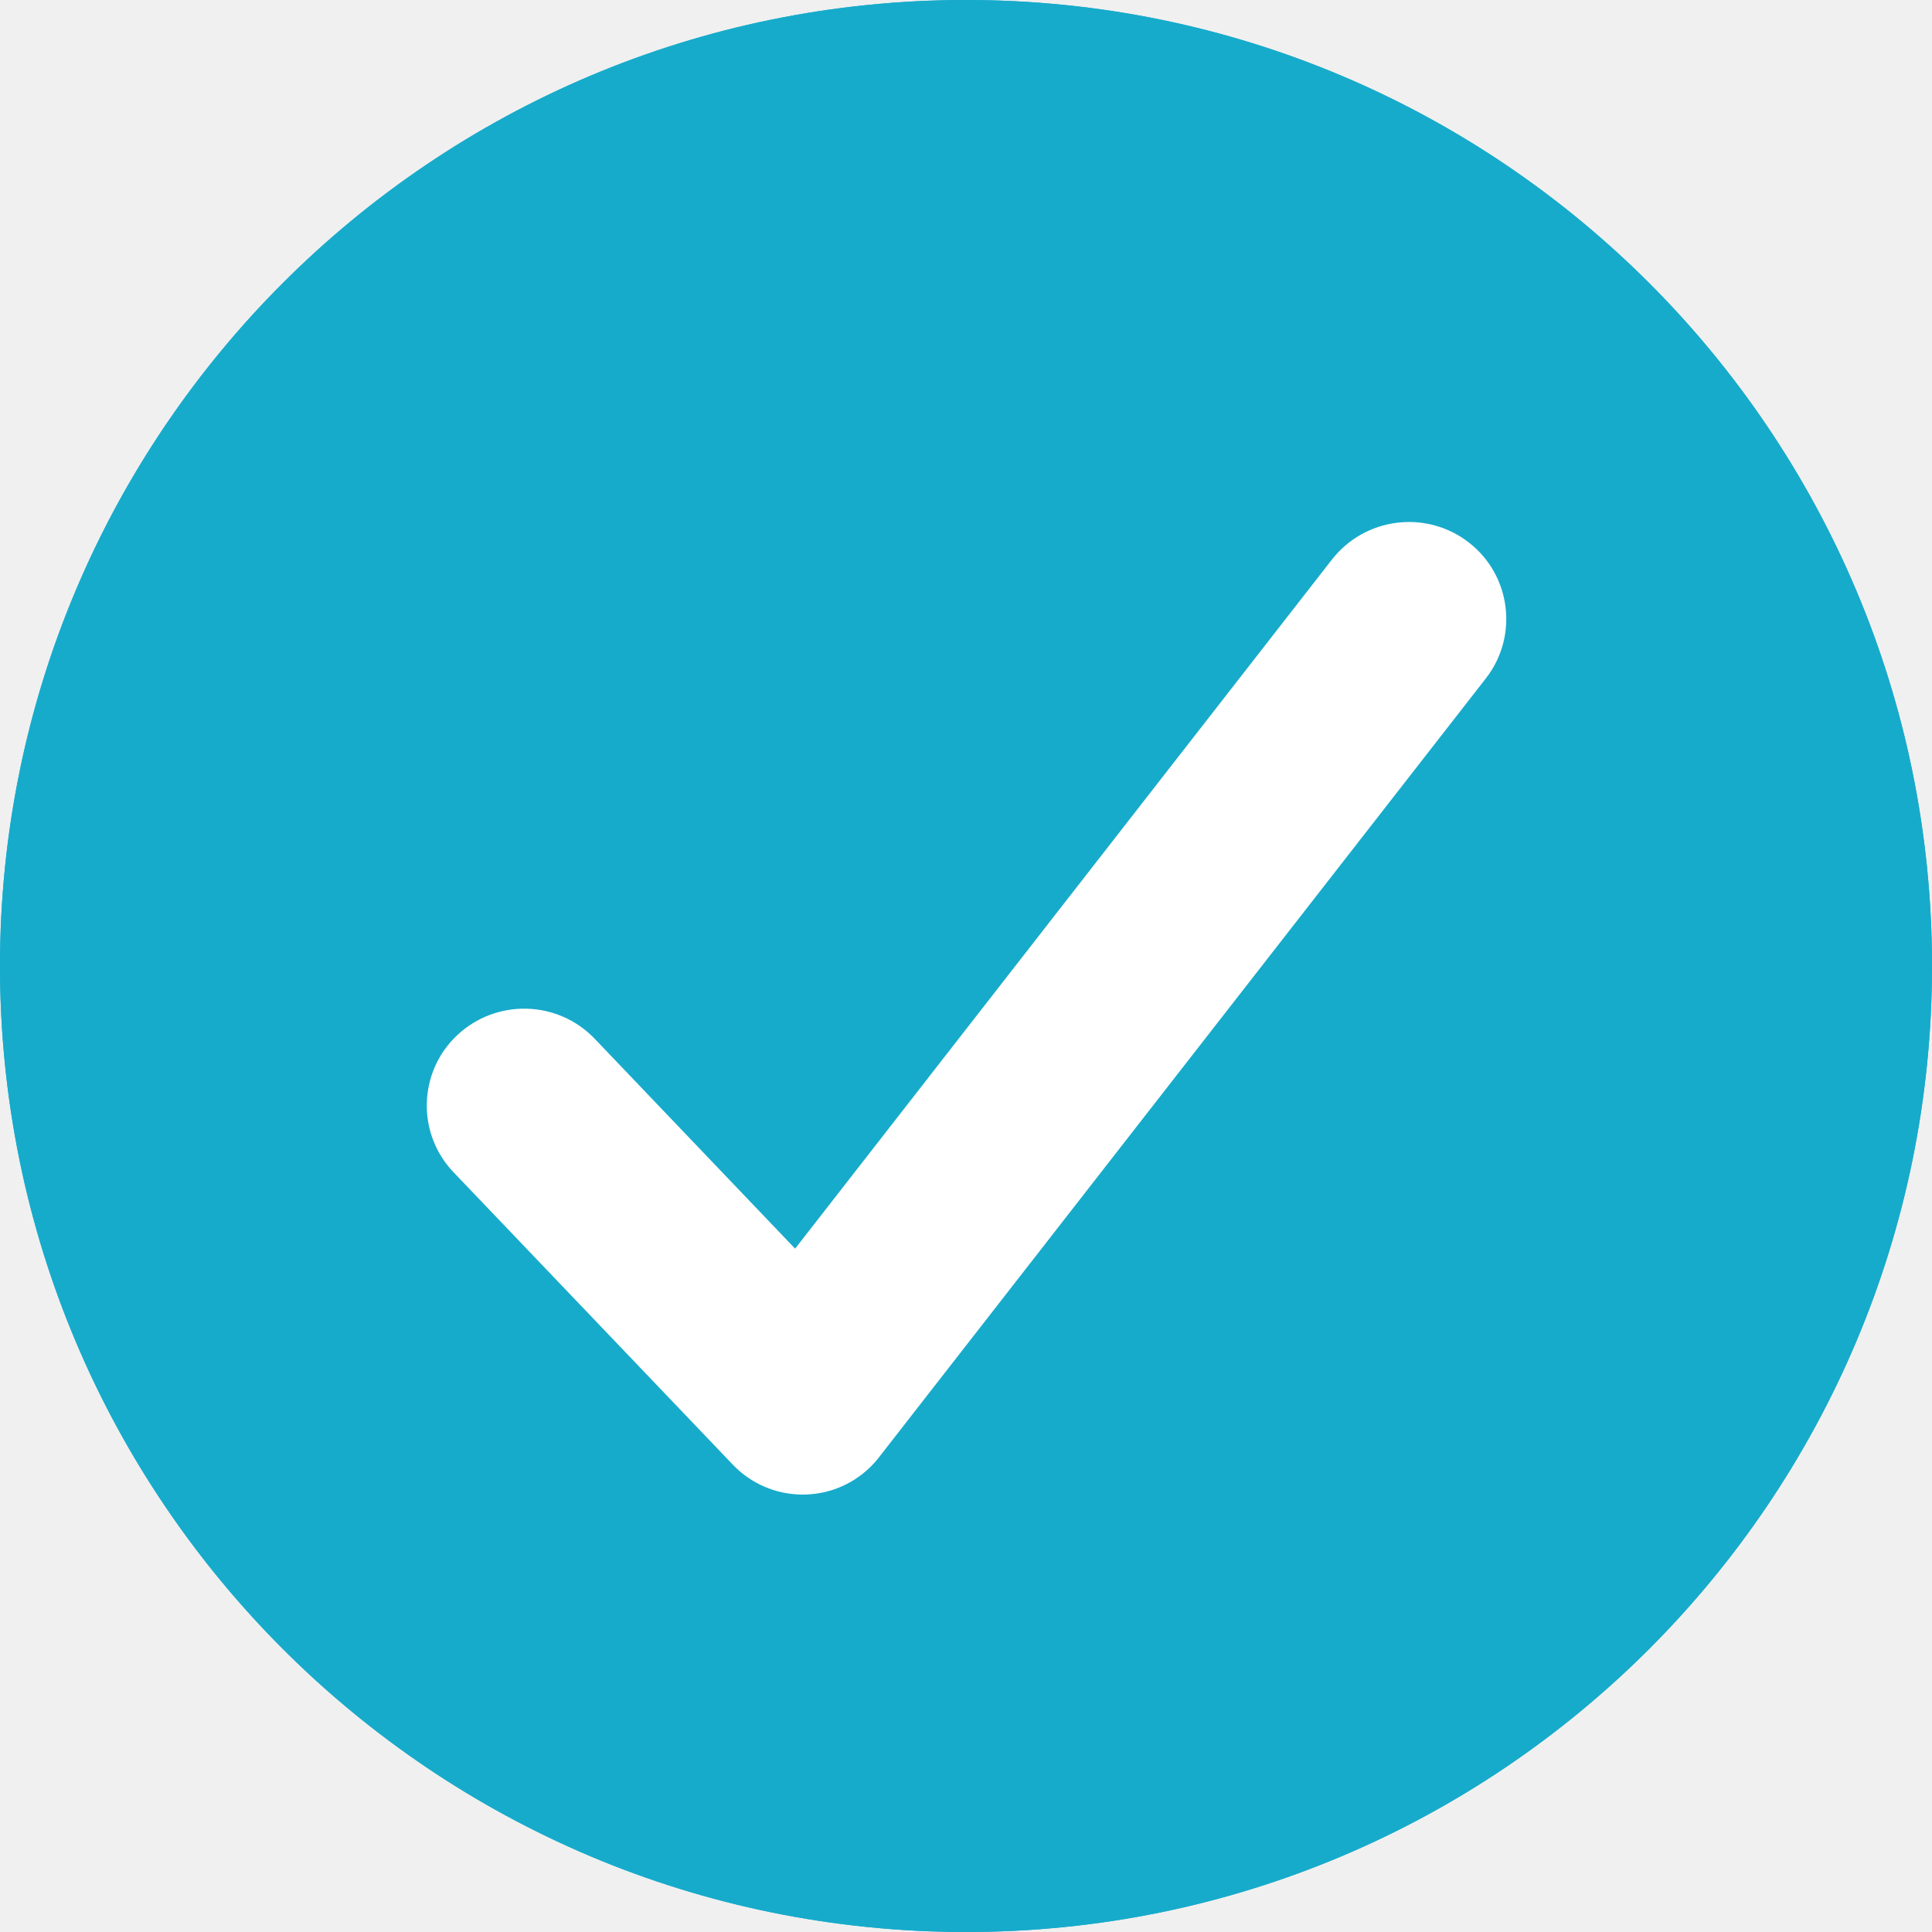
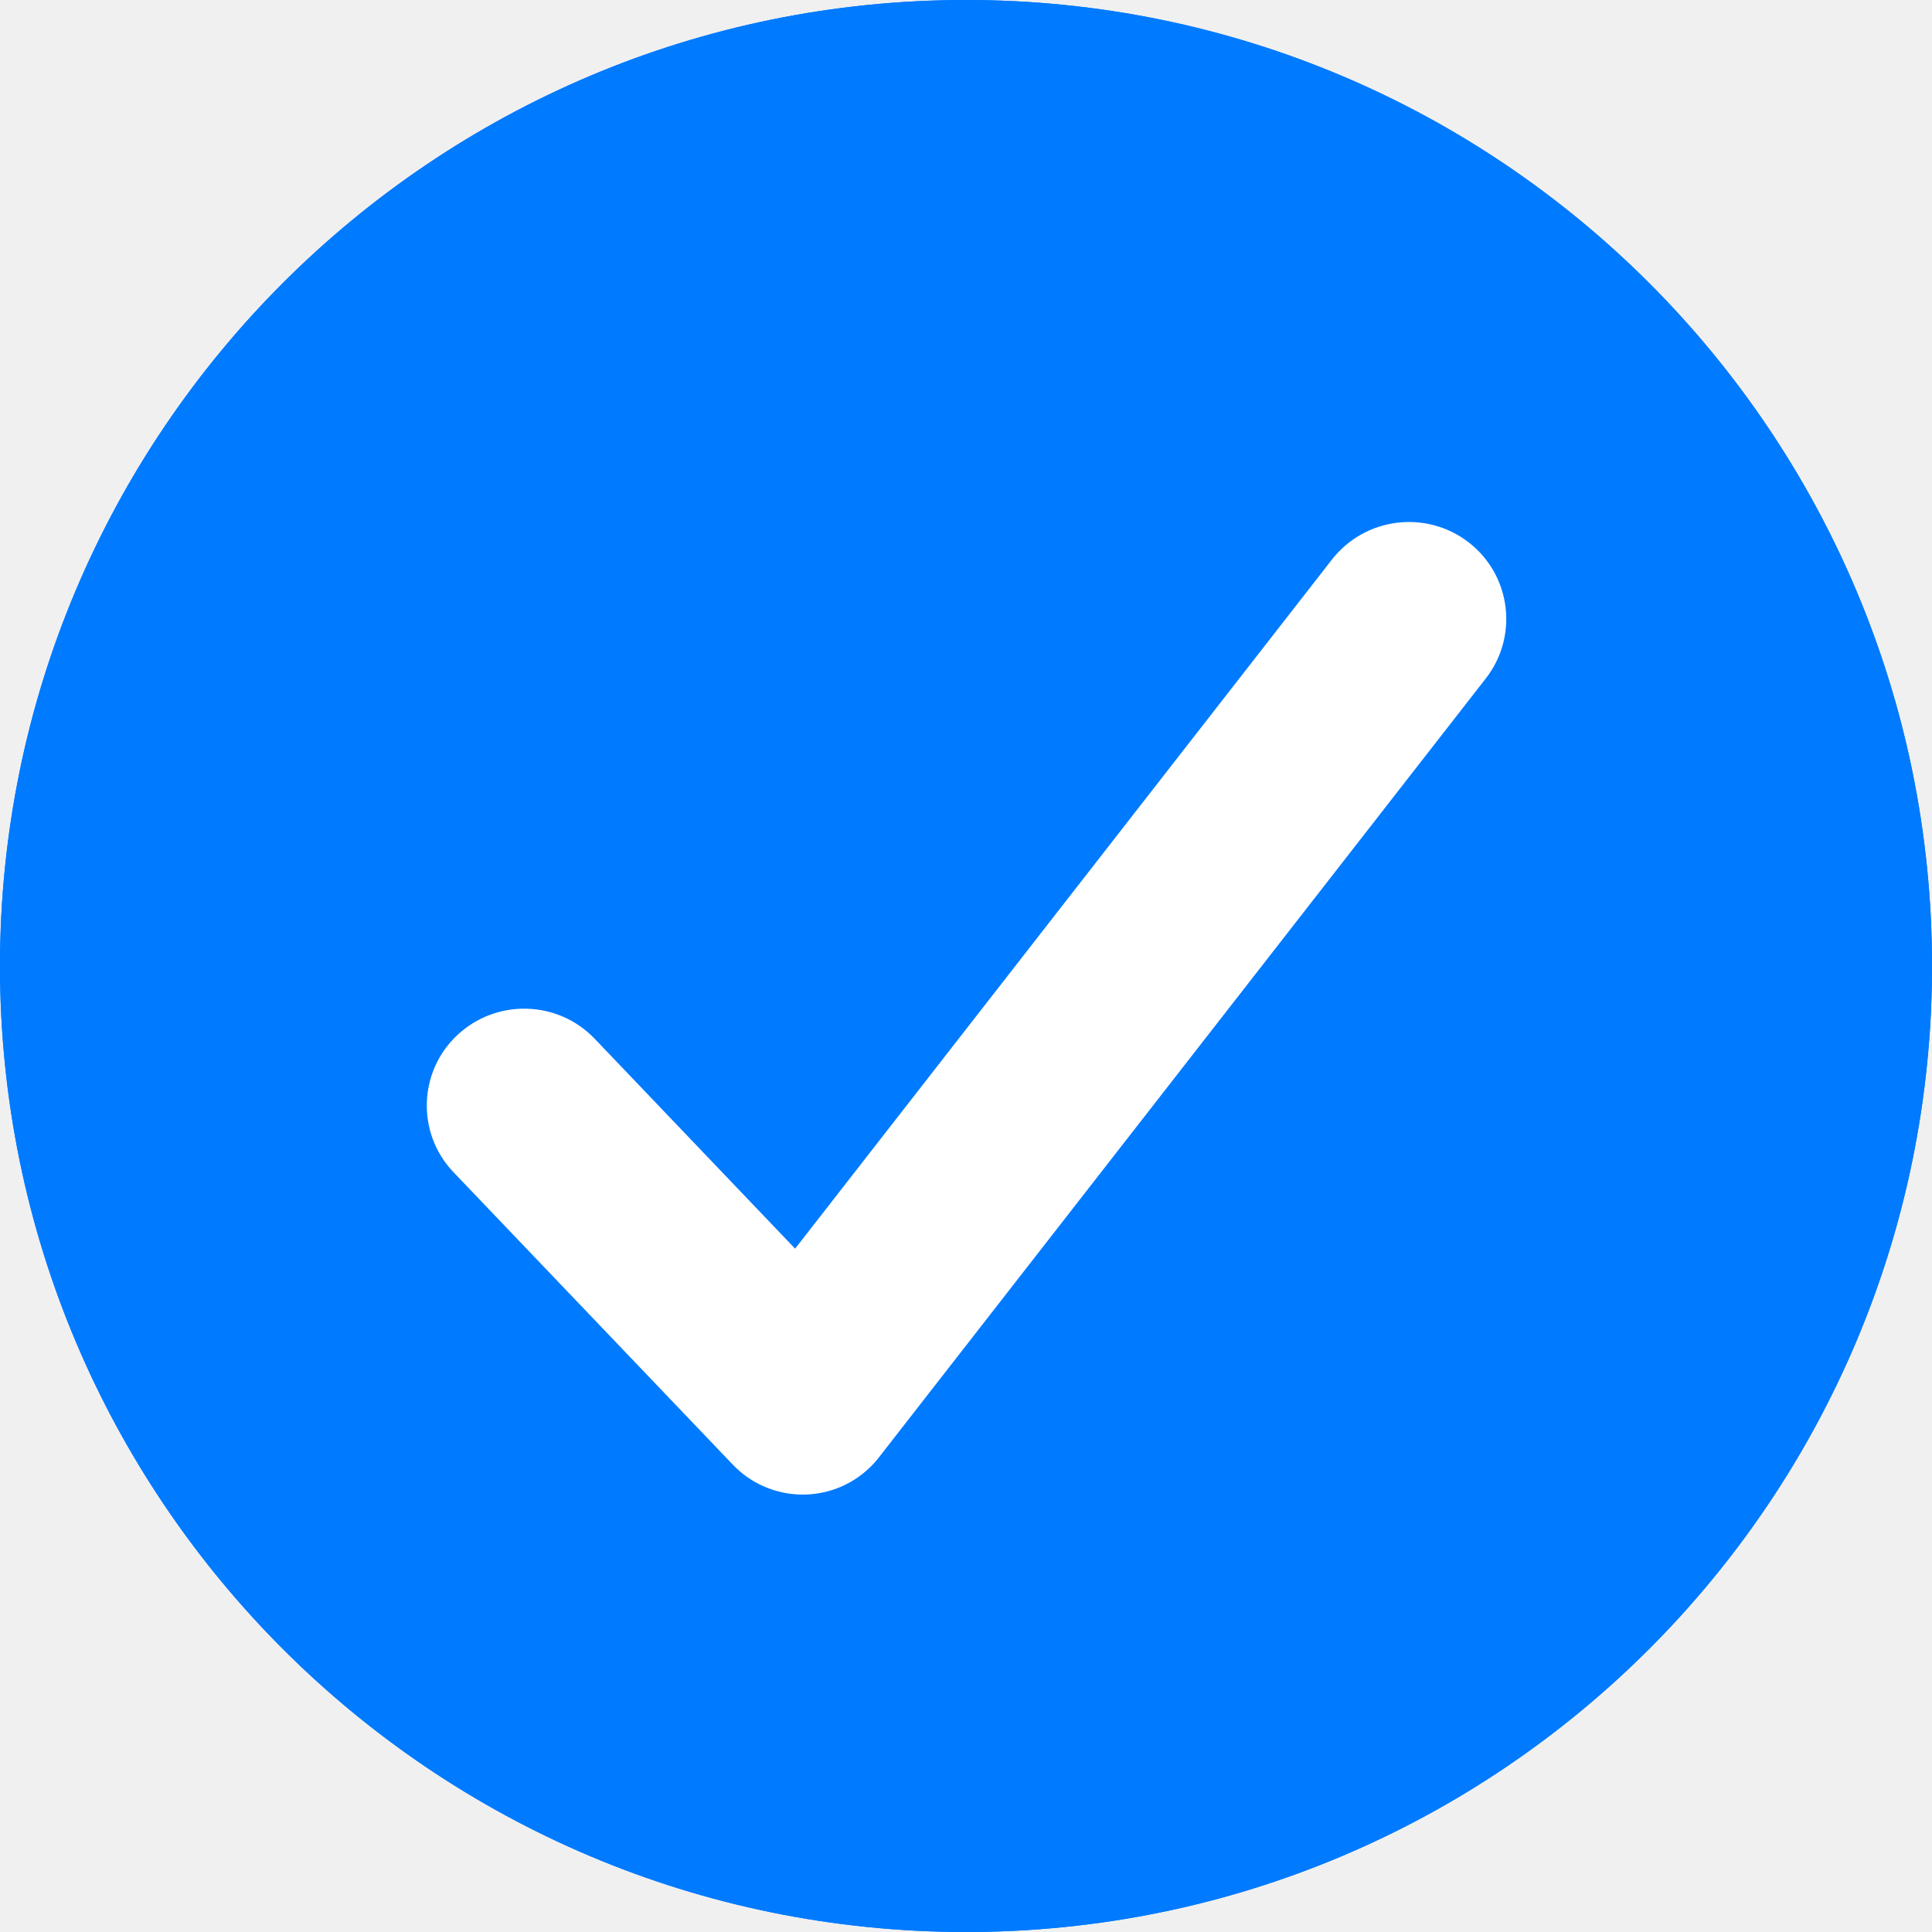
<svg xmlns="http://www.w3.org/2000/svg" xmlns:xlink="http://www.w3.org/1999/xlink" width="20px" height="20px" viewBox="0 0 20 20" version="1.1">
  <defs>
    <circle id="path-1" cx="10" cy="10" r="10" />
  </defs>
  <g id="Symbols" stroke="none" stroke-width="1" fill="none" fill-rule="evenodd">
    <g id="icon/小图标/选择/选中">
      <g id="Group">
        <g id="Group-2">
          <g id="Oval-7">
-             <use fill="#17ABCB" fill-rule="evenodd" xlink:href="#path-1" />
-             <circle stroke="#17ABCB" stroke-width="2" cx="10" cy="10" r="9" />
+             <use fill="#007aff" fill-rule="evenodd" xlink:href="#path-1" />
+             <circle stroke="#007aff" stroke-width="2" cx="10" cy="10" r="9" />
          </g>
          <path d="M4.731,10.718 L4.731,10.718 C4.33,11.097 4.312,11.73 4.691,12.131 C4.692,12.133 4.693,12.134 4.695,12.135 L7.587,15.163 C7.969,15.562 8.602,15.576 9.001,15.195 C9.036,15.161 9.069,15.125 9.099,15.086 L15.382,7.022 C15.721,6.586 15.643,5.957 15.207,5.617 C15.206,5.616 15.204,5.615 15.203,5.614 L15.203,5.614 C14.762,5.274 14.129,5.355 13.787,5.794 L8.231,12.926 L6.157,10.754 C5.773,10.352 5.136,10.336 4.731,10.718 Z" id="Path-13-Copy-3" fill="#FFFFFF" fill-rule="nonzero" />
        </g>
      </g>
    </g>
  </g>
</svg>
